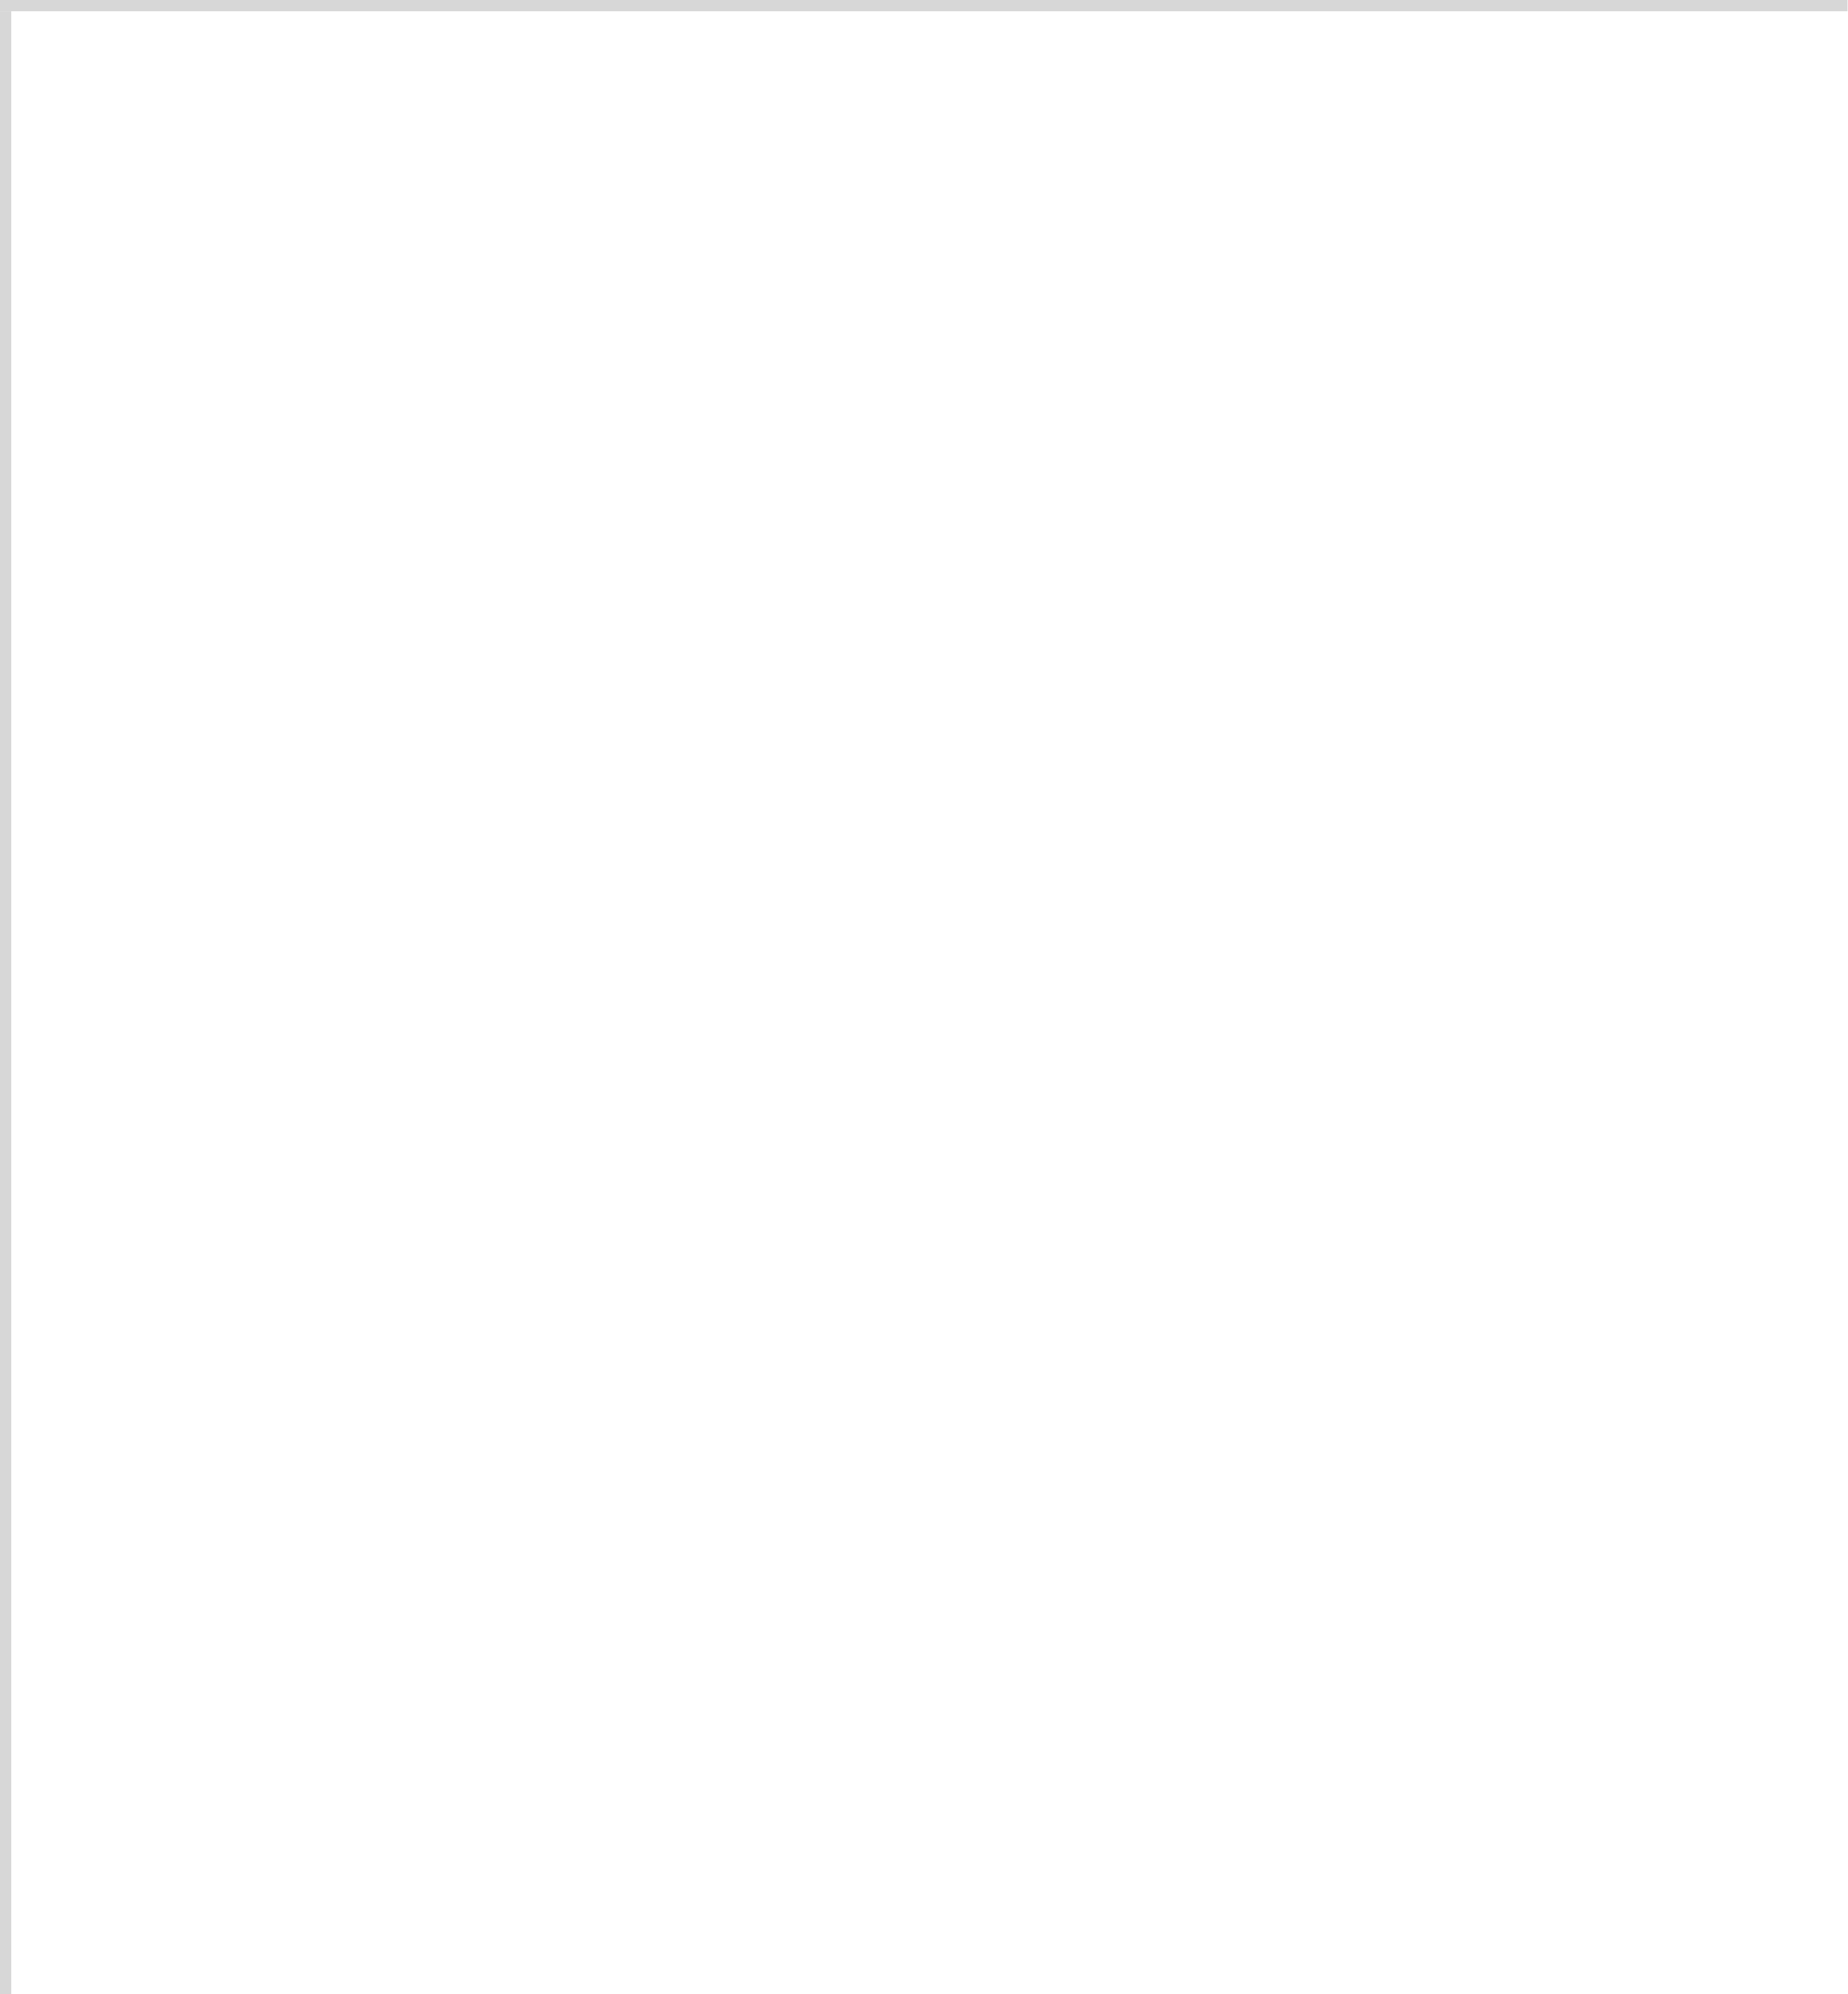
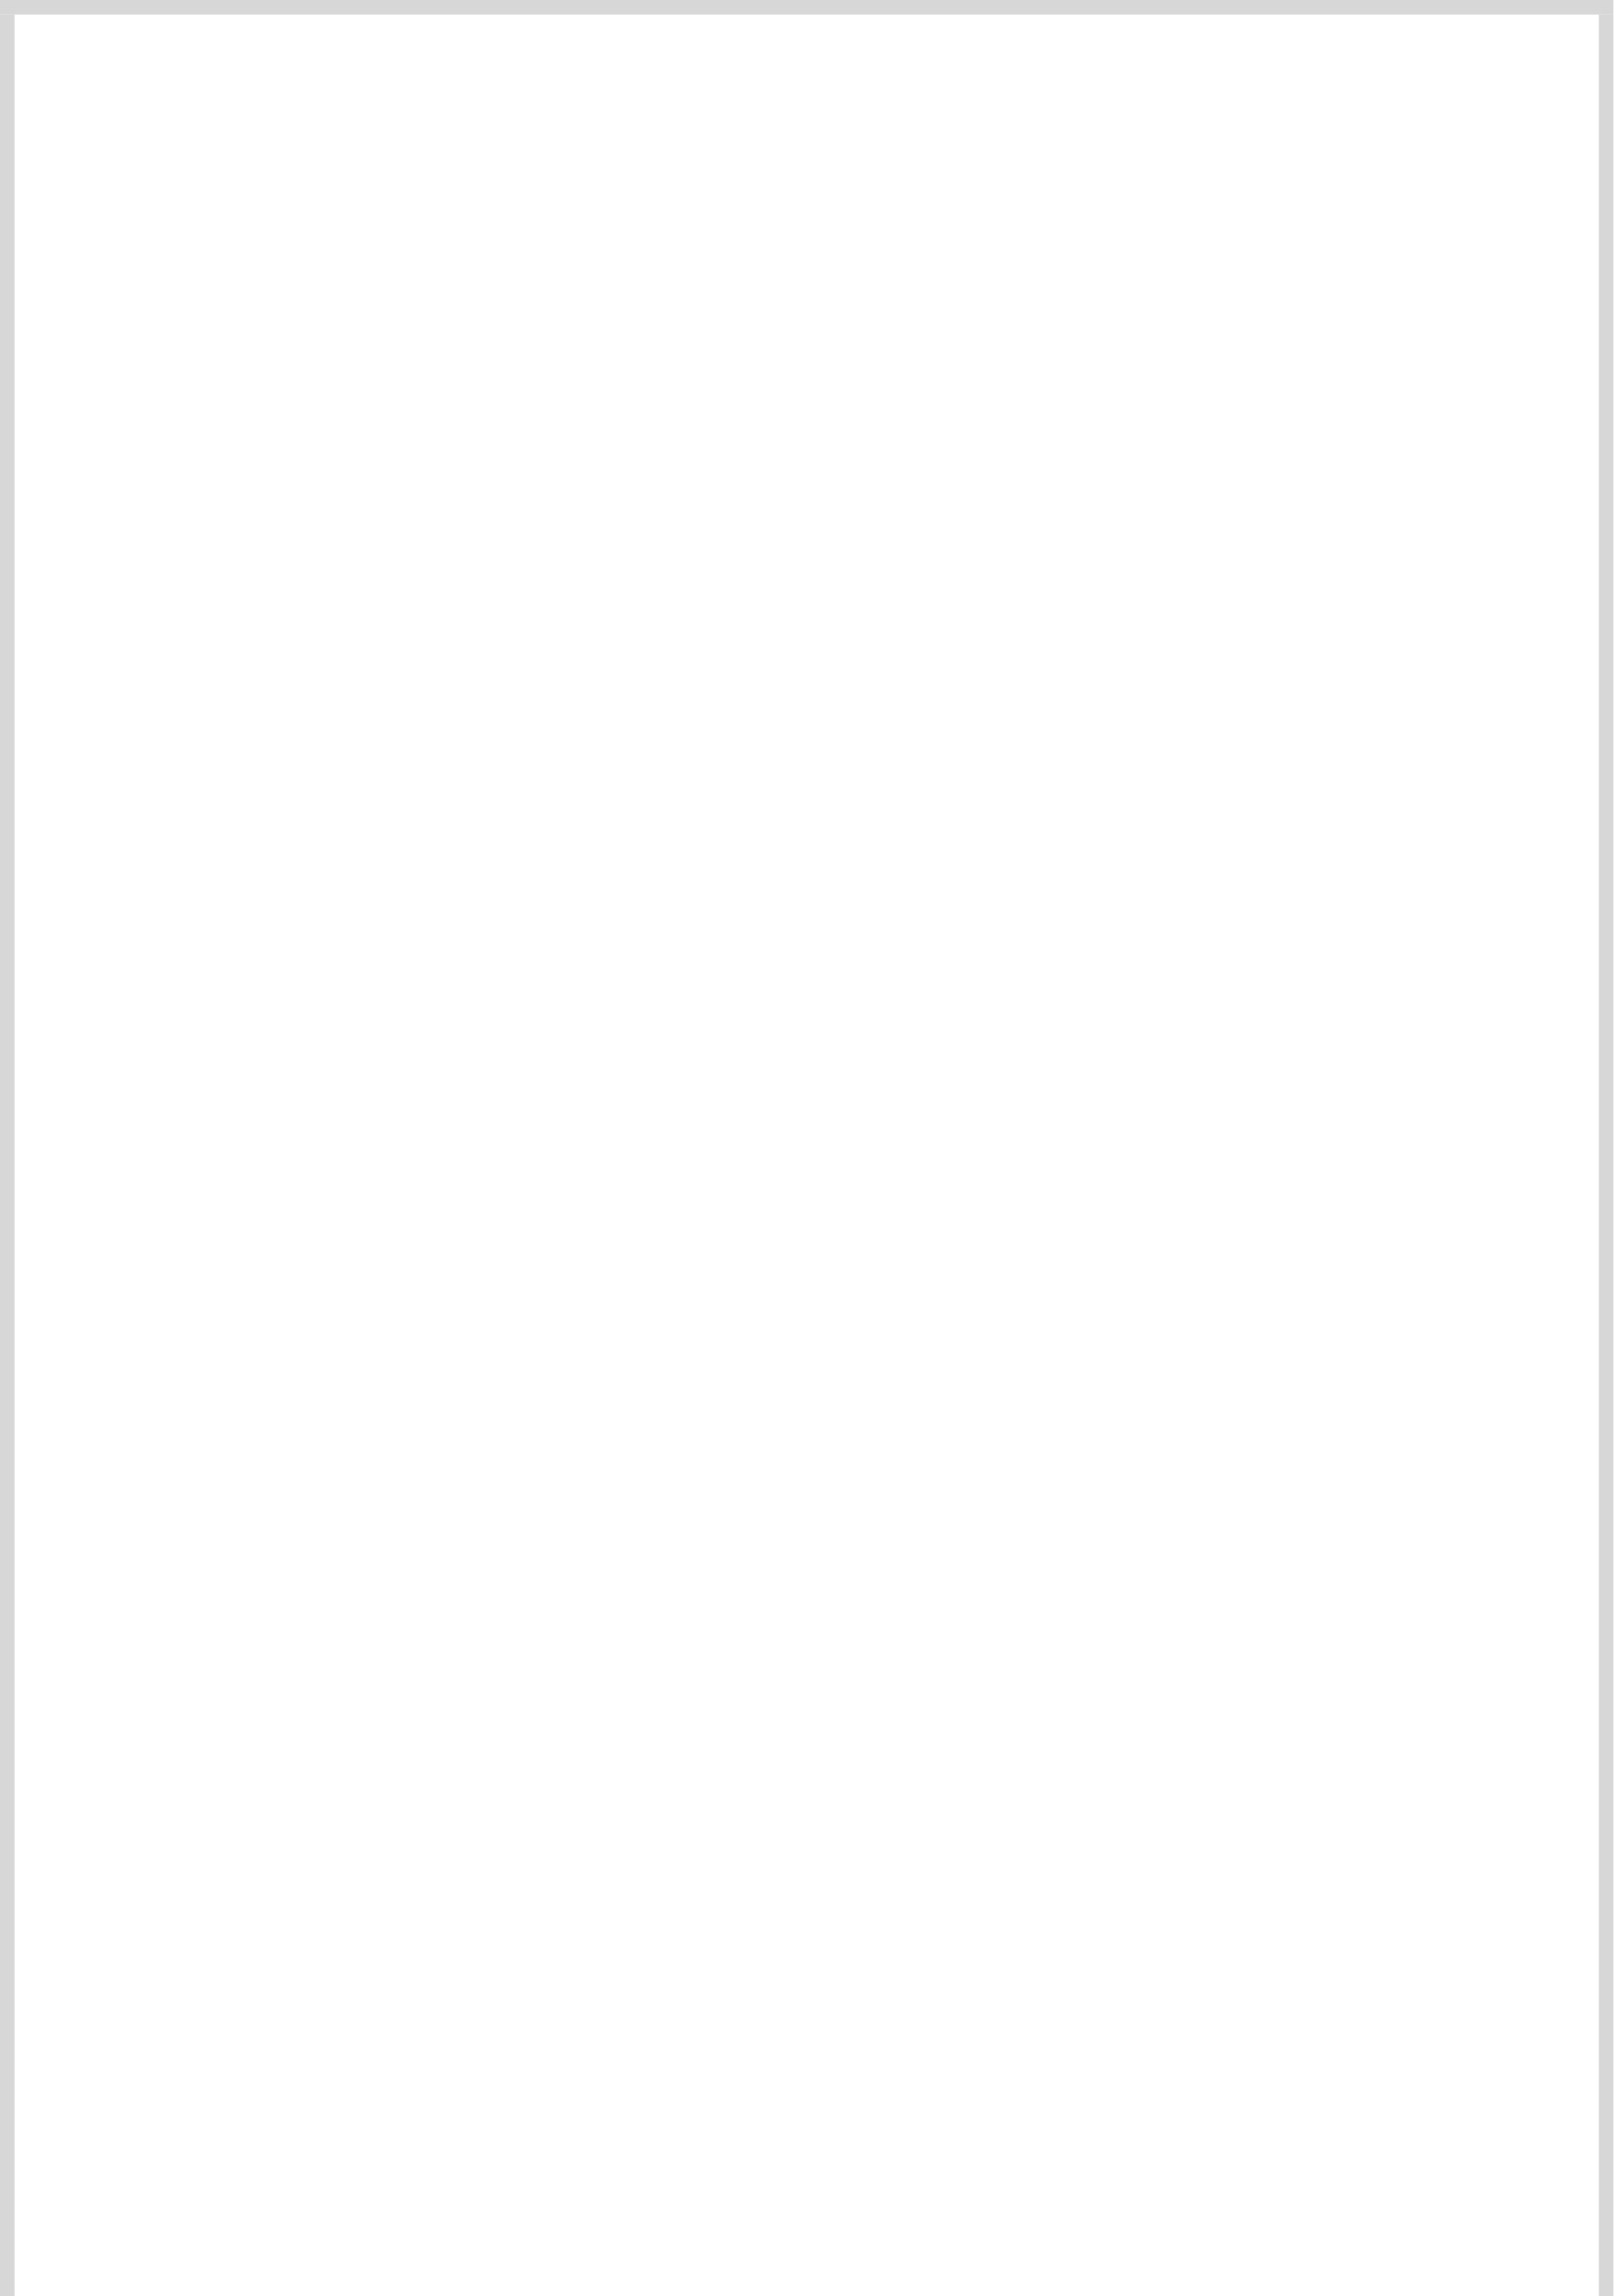
- <svg xmlns="http://www.w3.org/2000/svg" version="1.1" width="164px" height="177px" viewBox="368 692 164 177">
-   <path d="M 1 1  L 164 1  L 164 177  L 1 177  L 1 1  Z " fill-rule="nonzero" fill="rgba(255, 255, 255, 1)" stroke="none" transform="matrix(1 0 0 1 368 692 )" class="fill" />
-   <path d="M 0.5 1  L 0.5 177  " stroke-width="1" stroke-dasharray="0" stroke="rgba(215, 215, 215, 1)" fill="none" transform="matrix(1 0 0 1 368 692 )" class="stroke" />
-   <path d="M 0 0.5  L 164 0.5  " stroke-width="1" stroke-dasharray="0" stroke="rgba(215, 215, 215, 1)" fill="none" transform="matrix(1 0 0 1 368 692 )" class="stroke" />
+ <svg xmlns="http://www.w3.org/2000/svg" version="1.1" width="111px" height="158px" viewBox="1325 534 111 158">
+   <path d="M 1 1  L 110 1  L 110 158  L 1 158  L 1 1  Z " fill-rule="nonzero" fill="rgba(255, 255, 255, 1)" stroke="none" transform="matrix(1 0 0 1 1325 534 )" class="fill" />
+   <path d="M 0.5 1  L 0.5 158  " stroke-width="1" stroke-dasharray="0" stroke="rgba(215, 215, 215, 1)" fill="none" transform="matrix(1 0 0 1 1325 534 )" class="stroke" />
+   <path d="M 0 0.5  L 111 0.5  " stroke-width="1" stroke-dasharray="0" stroke="rgba(215, 215, 215, 1)" fill="none" transform="matrix(1 0 0 1 1325 534 )" class="stroke" />
+   <path d="M 110.5 1  L 110.5 158  " stroke-width="1" stroke-dasharray="0" stroke="rgba(215, 215, 215, 1)" fill="none" transform="matrix(1 0 0 1 1325 534 )" class="stroke" />
</svg>
